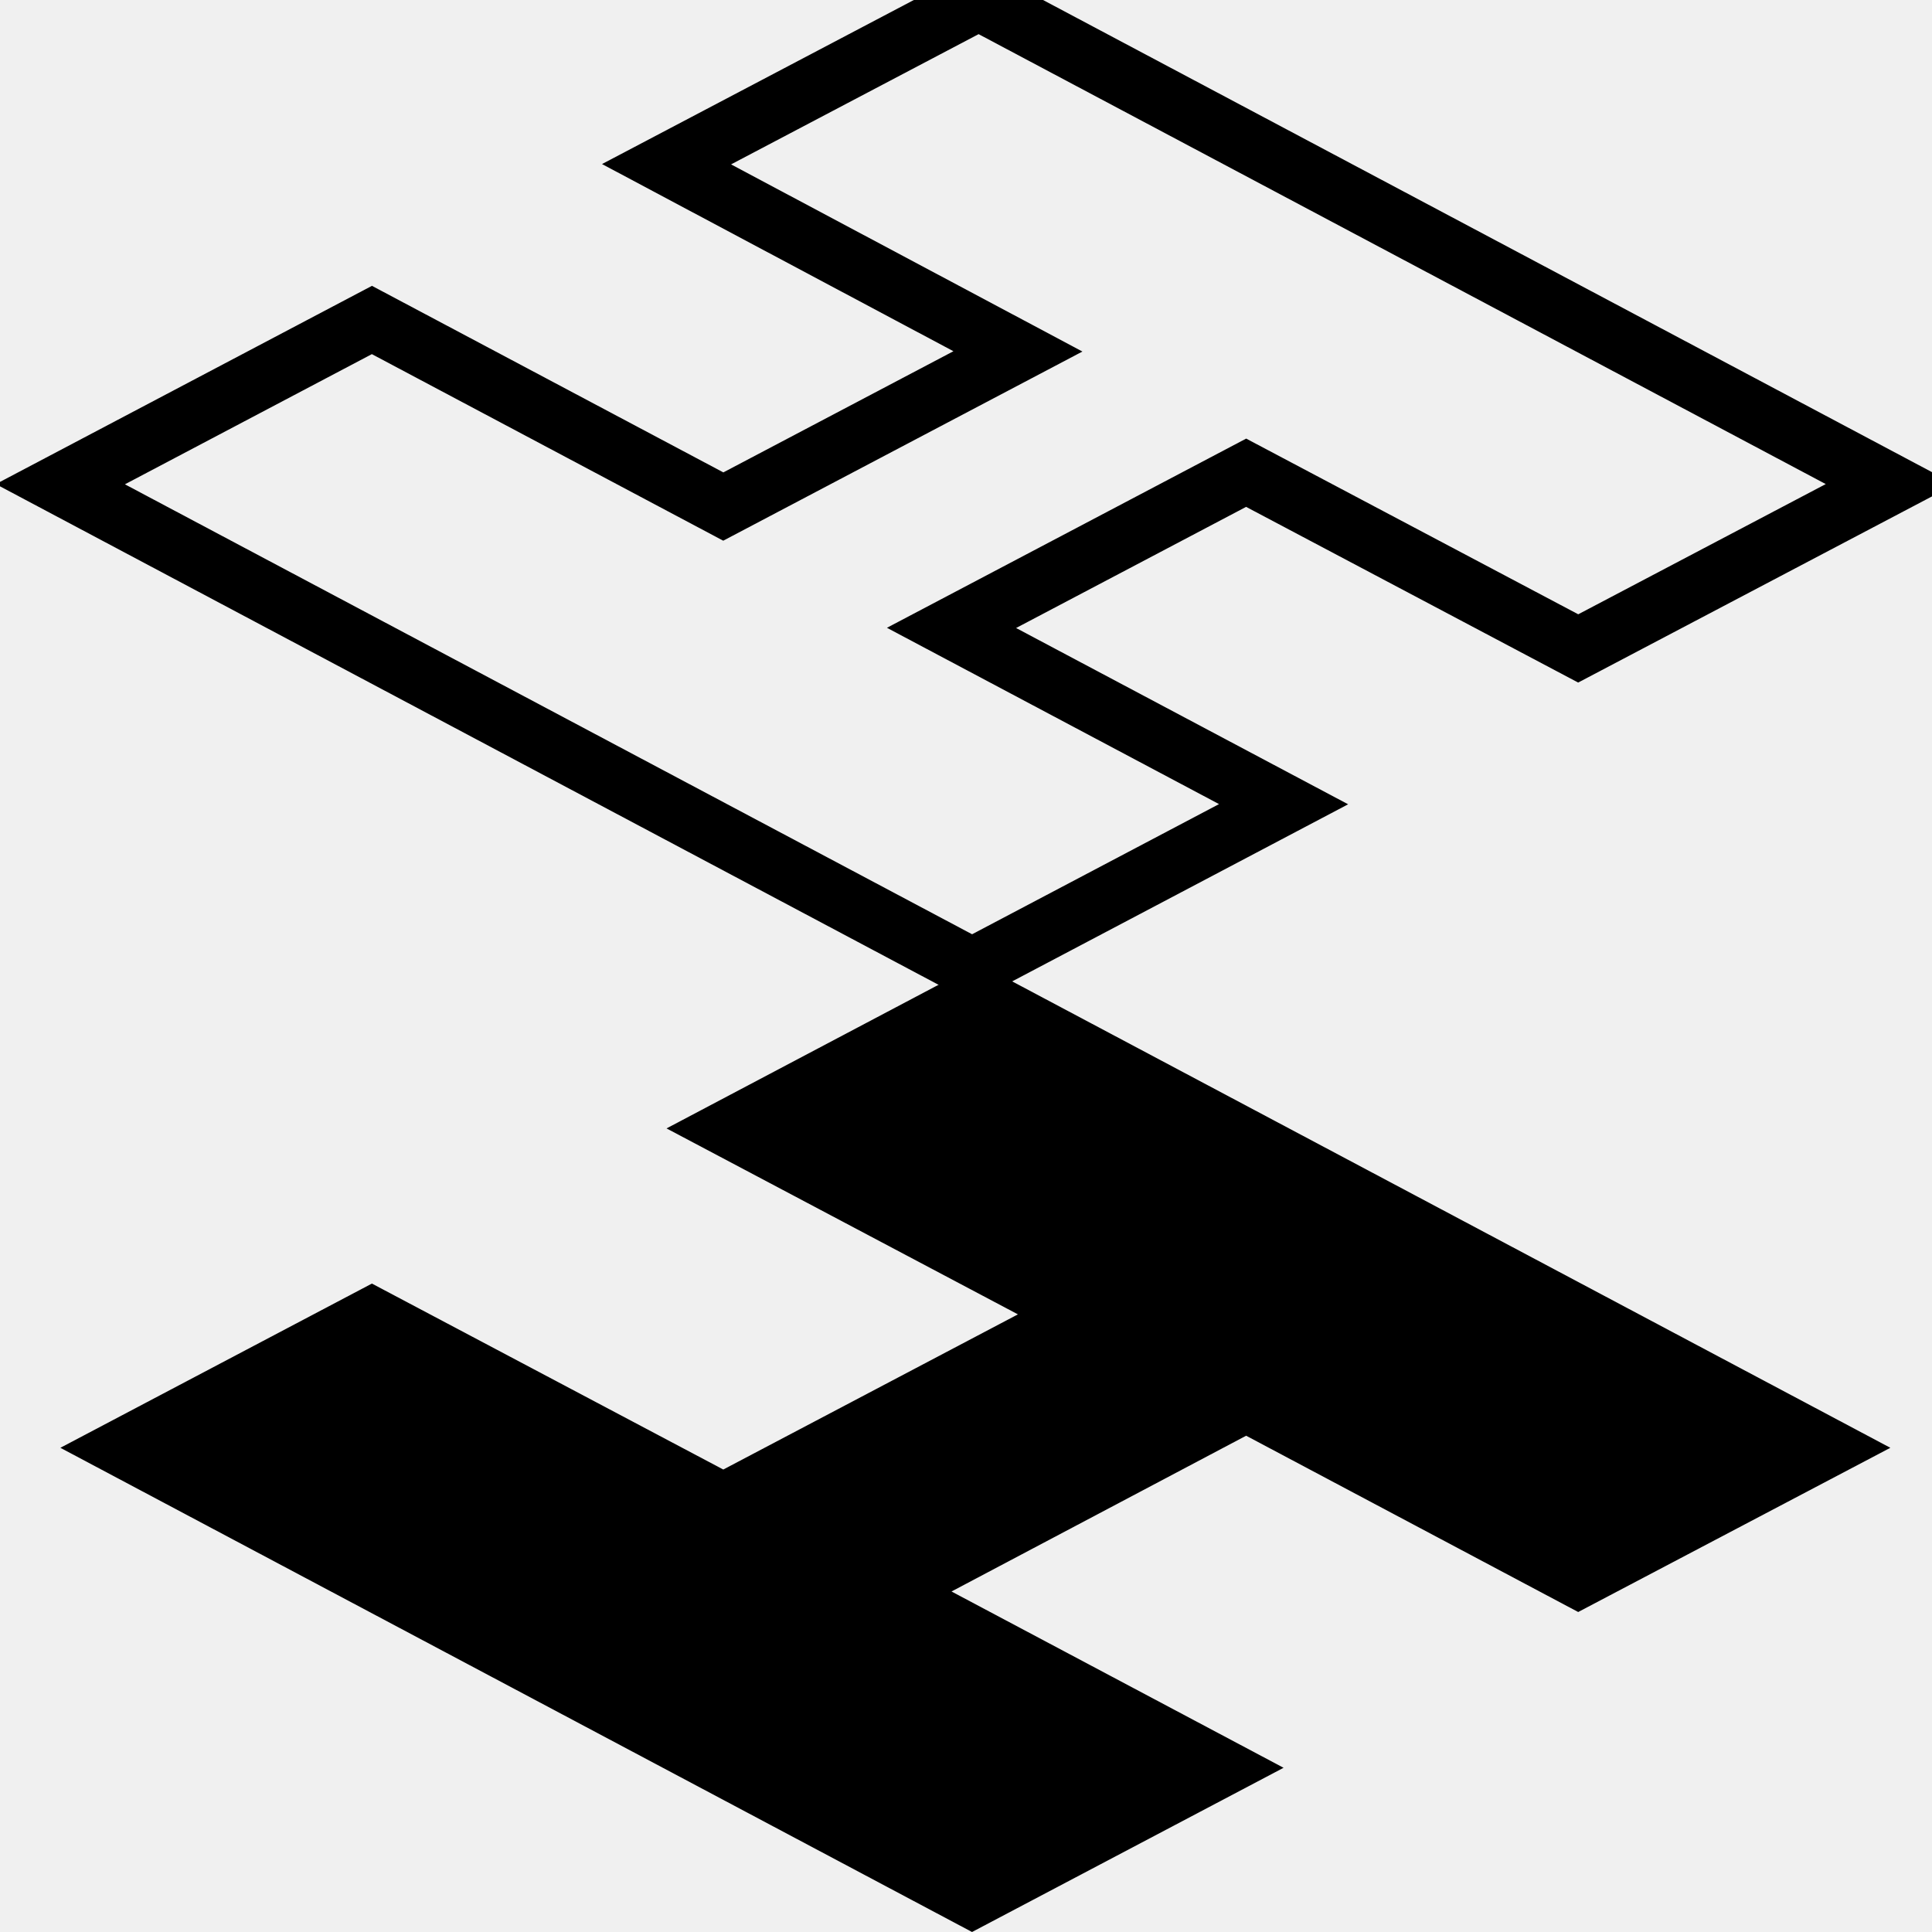
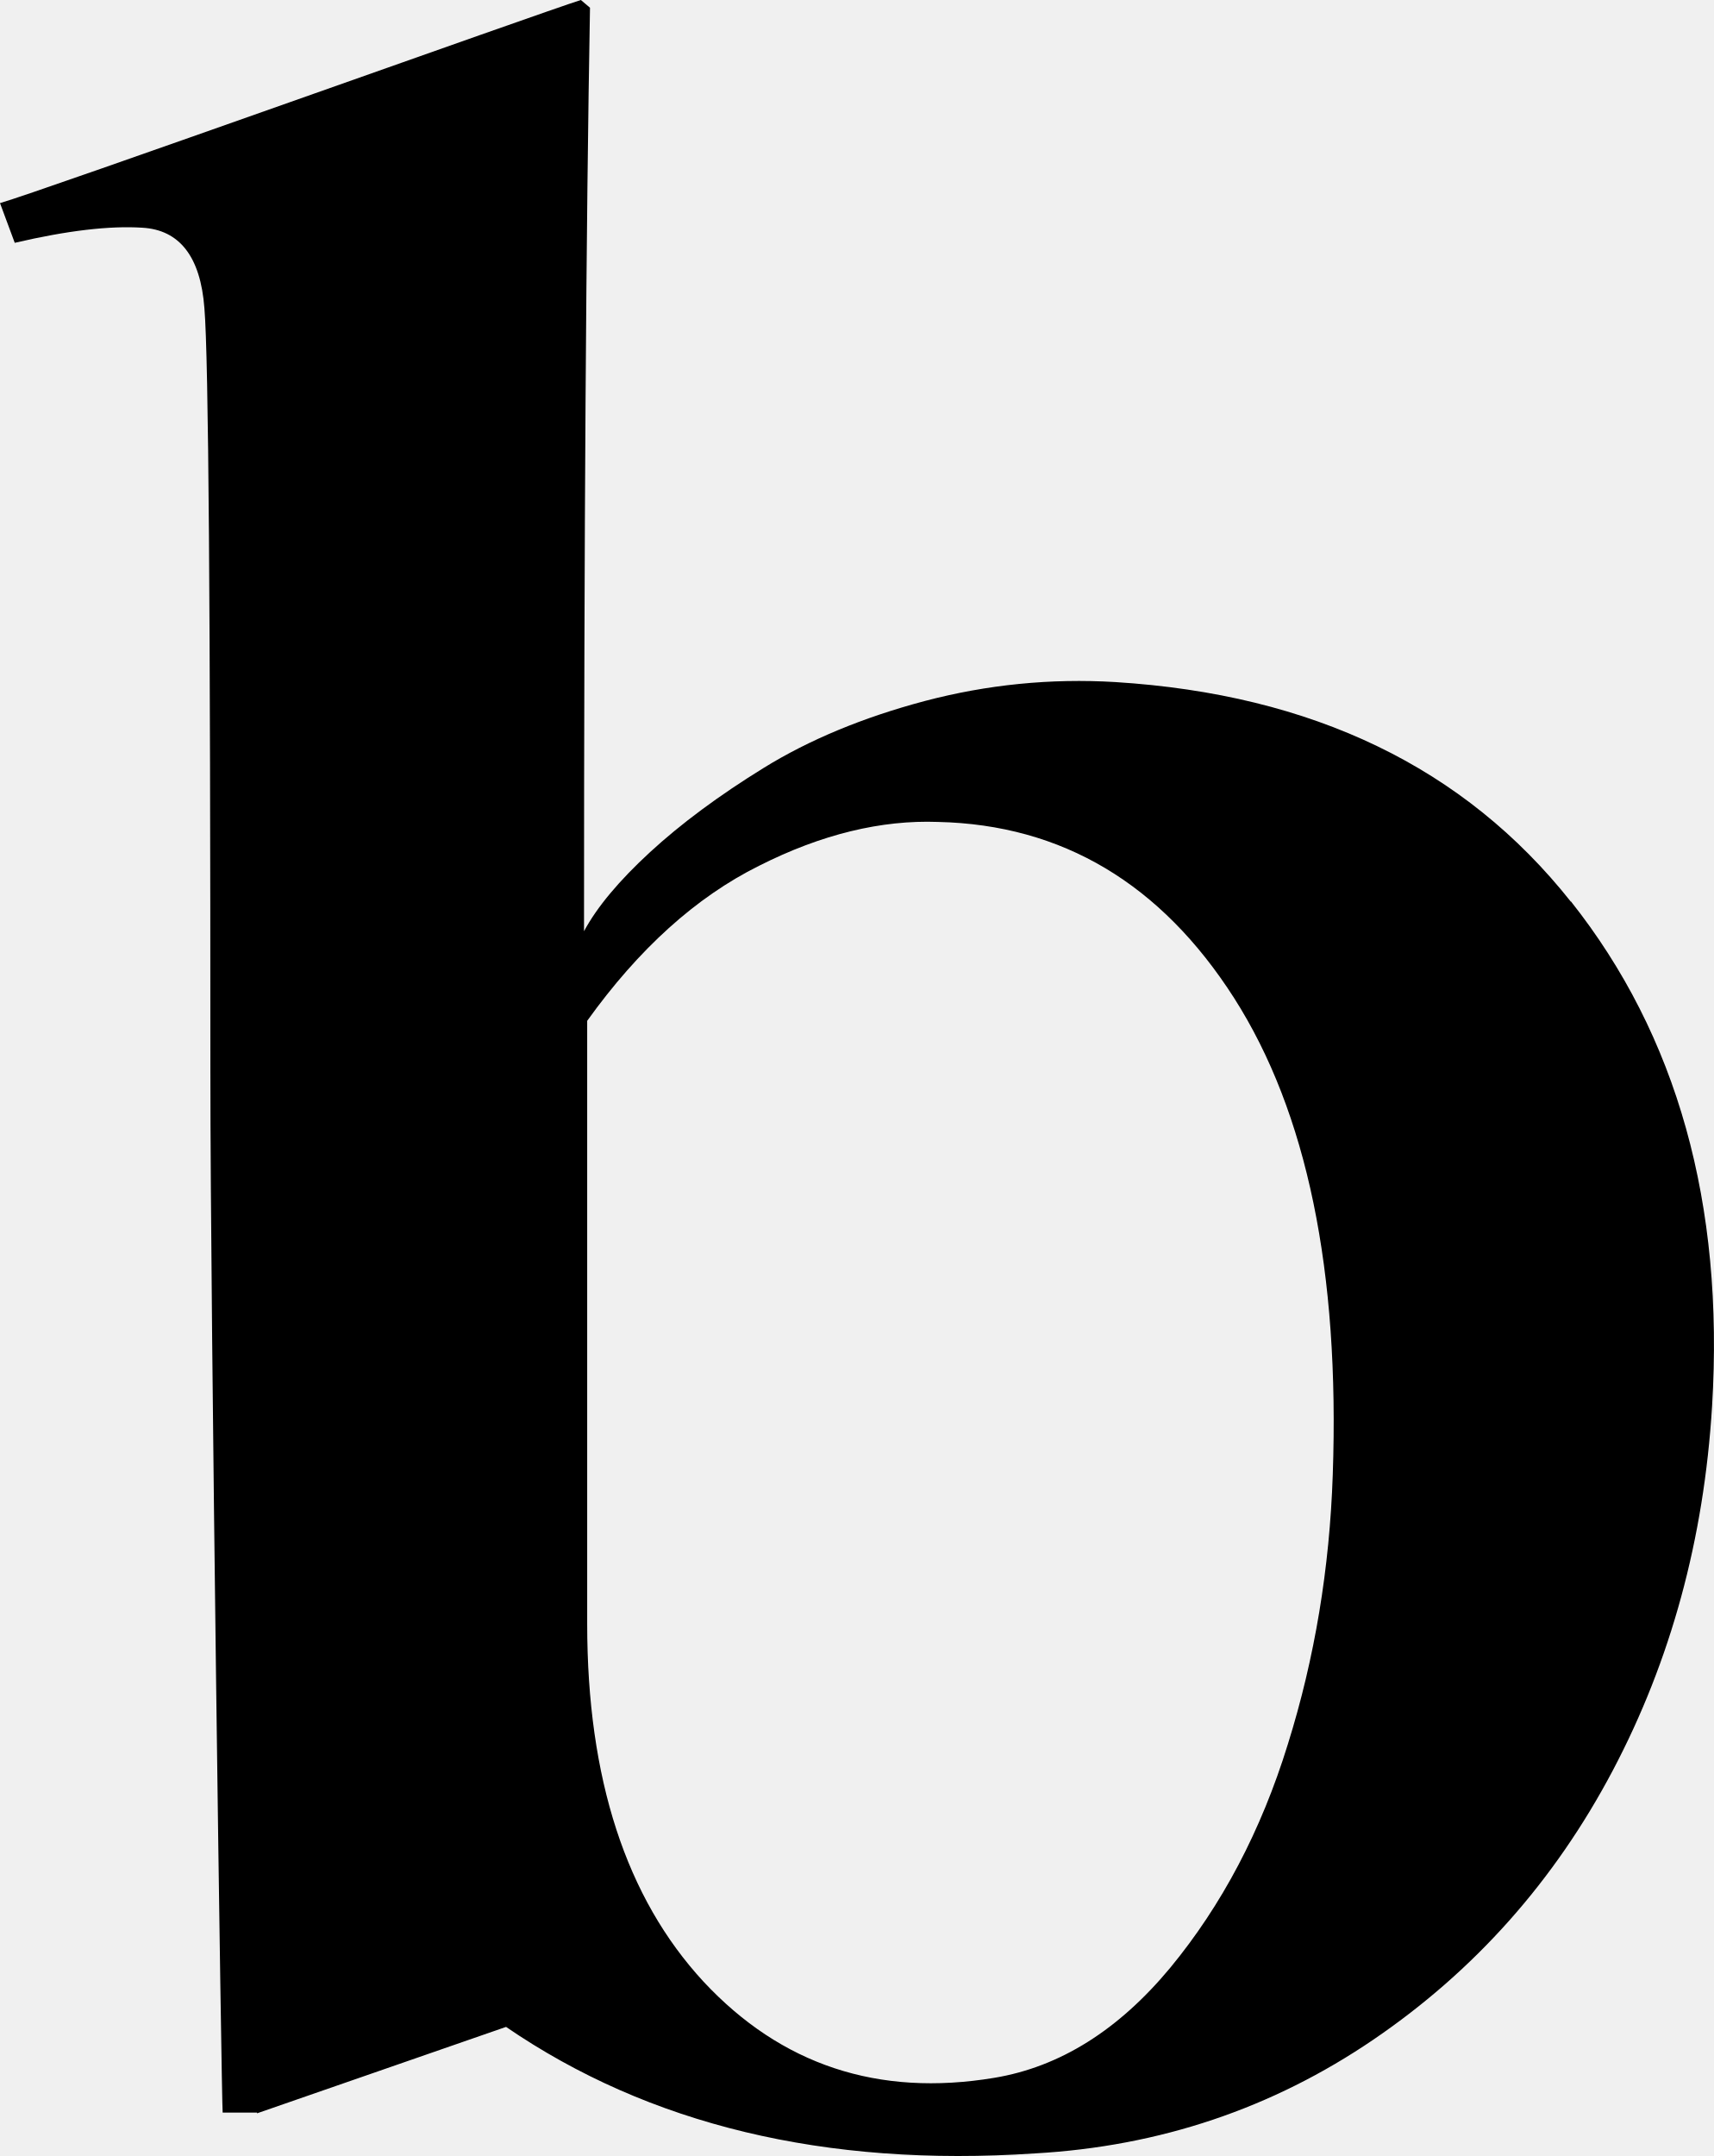
- <svg xmlns="http://www.w3.org/2000/svg" width="32" height="32" fill="none">
-   <style>
-     .stroke {
-       stroke: #000;
-     }
-     .fill {
-       fill: #000;
-     }
-     @media (prefers-color-scheme: dark) {
-       .stroke {
-         stroke: #fff;
-       }
-       .fill {
-         fill: #fff;
-       }
-     }
-   </style>
-   <path class="stroke" fill-rule="evenodd" d="M16.1 16.04 1 8.02 6.16 5.3l5.82 3.09 4.88-2.57-5.82-3.1L16.21 0l15.1 8.02-5.17 2.72-5.5-2.91-4.88 2.57 5.5 2.92-5.16 2.72Z" />
-   <path class="fill" fill-rule="evenodd" d="M16.1 32 1 23.98l5.16-2.72 5.82 3.08 4.88-2.57-5.82-3.08 5.17-2.73 15.1 8.02-5.17 2.72-5.5-2.92-4.88 2.58 5.5 2.92L16.1 32Z" />
+ <svg xmlns="http://www.w3.org/2000/svg" width="66" height="83" viewBox="0 0 66 83" fill="none">
+   <path fill="#000000" d="M60.49 34.713C56.392 29.545 50.55 26.731 42.95 26.258C40.462 26.109 38.014 26.353 35.607 26.988C33.213 27.624 31.144 28.49 29.413 29.559C27.682 30.627 26.222 31.71 25.032 32.805C23.842 33.901 22.99 34.916 22.489 35.849C22.489 20.495 22.57 8.631 22.719 0.298L22.368 0C20.894 0.46 1.488 7.4 0 7.819L0.568 9.348C2.596 8.874 4.233 8.685 5.477 8.766C6.91 8.847 7.722 9.875 7.871 11.864C8.033 13.771 8.101 23.566 8.101 41.22C8.101 50.892 8.533 81.019 8.574 81.33H9.899V81.357L19.487 78.03C24.978 81.79 31.753 83.441 39.853 82.9C44.654 82.629 48.995 81.168 52.89 78.517C56.785 75.865 59.855 72.415 62.099 68.168C64.344 63.92 65.615 59.239 65.927 54.139C66.4 46.347 64.588 39.867 60.49 34.699M51.321 56.777C51.2 60.362 50.632 63.825 49.59 67.153C48.562 70.481 47.048 73.349 45.06 75.757C43.072 78.151 40.814 79.572 38.285 79.991C33.809 80.735 30.076 79.491 27.087 76.284C24.112 73.065 22.611 68.479 22.611 62.513V39.299C24.599 36.526 26.803 34.537 29.224 33.333C31.631 32.115 33.944 31.561 36.121 31.642C40.908 31.75 44.708 34.023 47.521 38.419C50.334 42.83 51.592 48.944 51.321 56.777Z" />
</svg>
